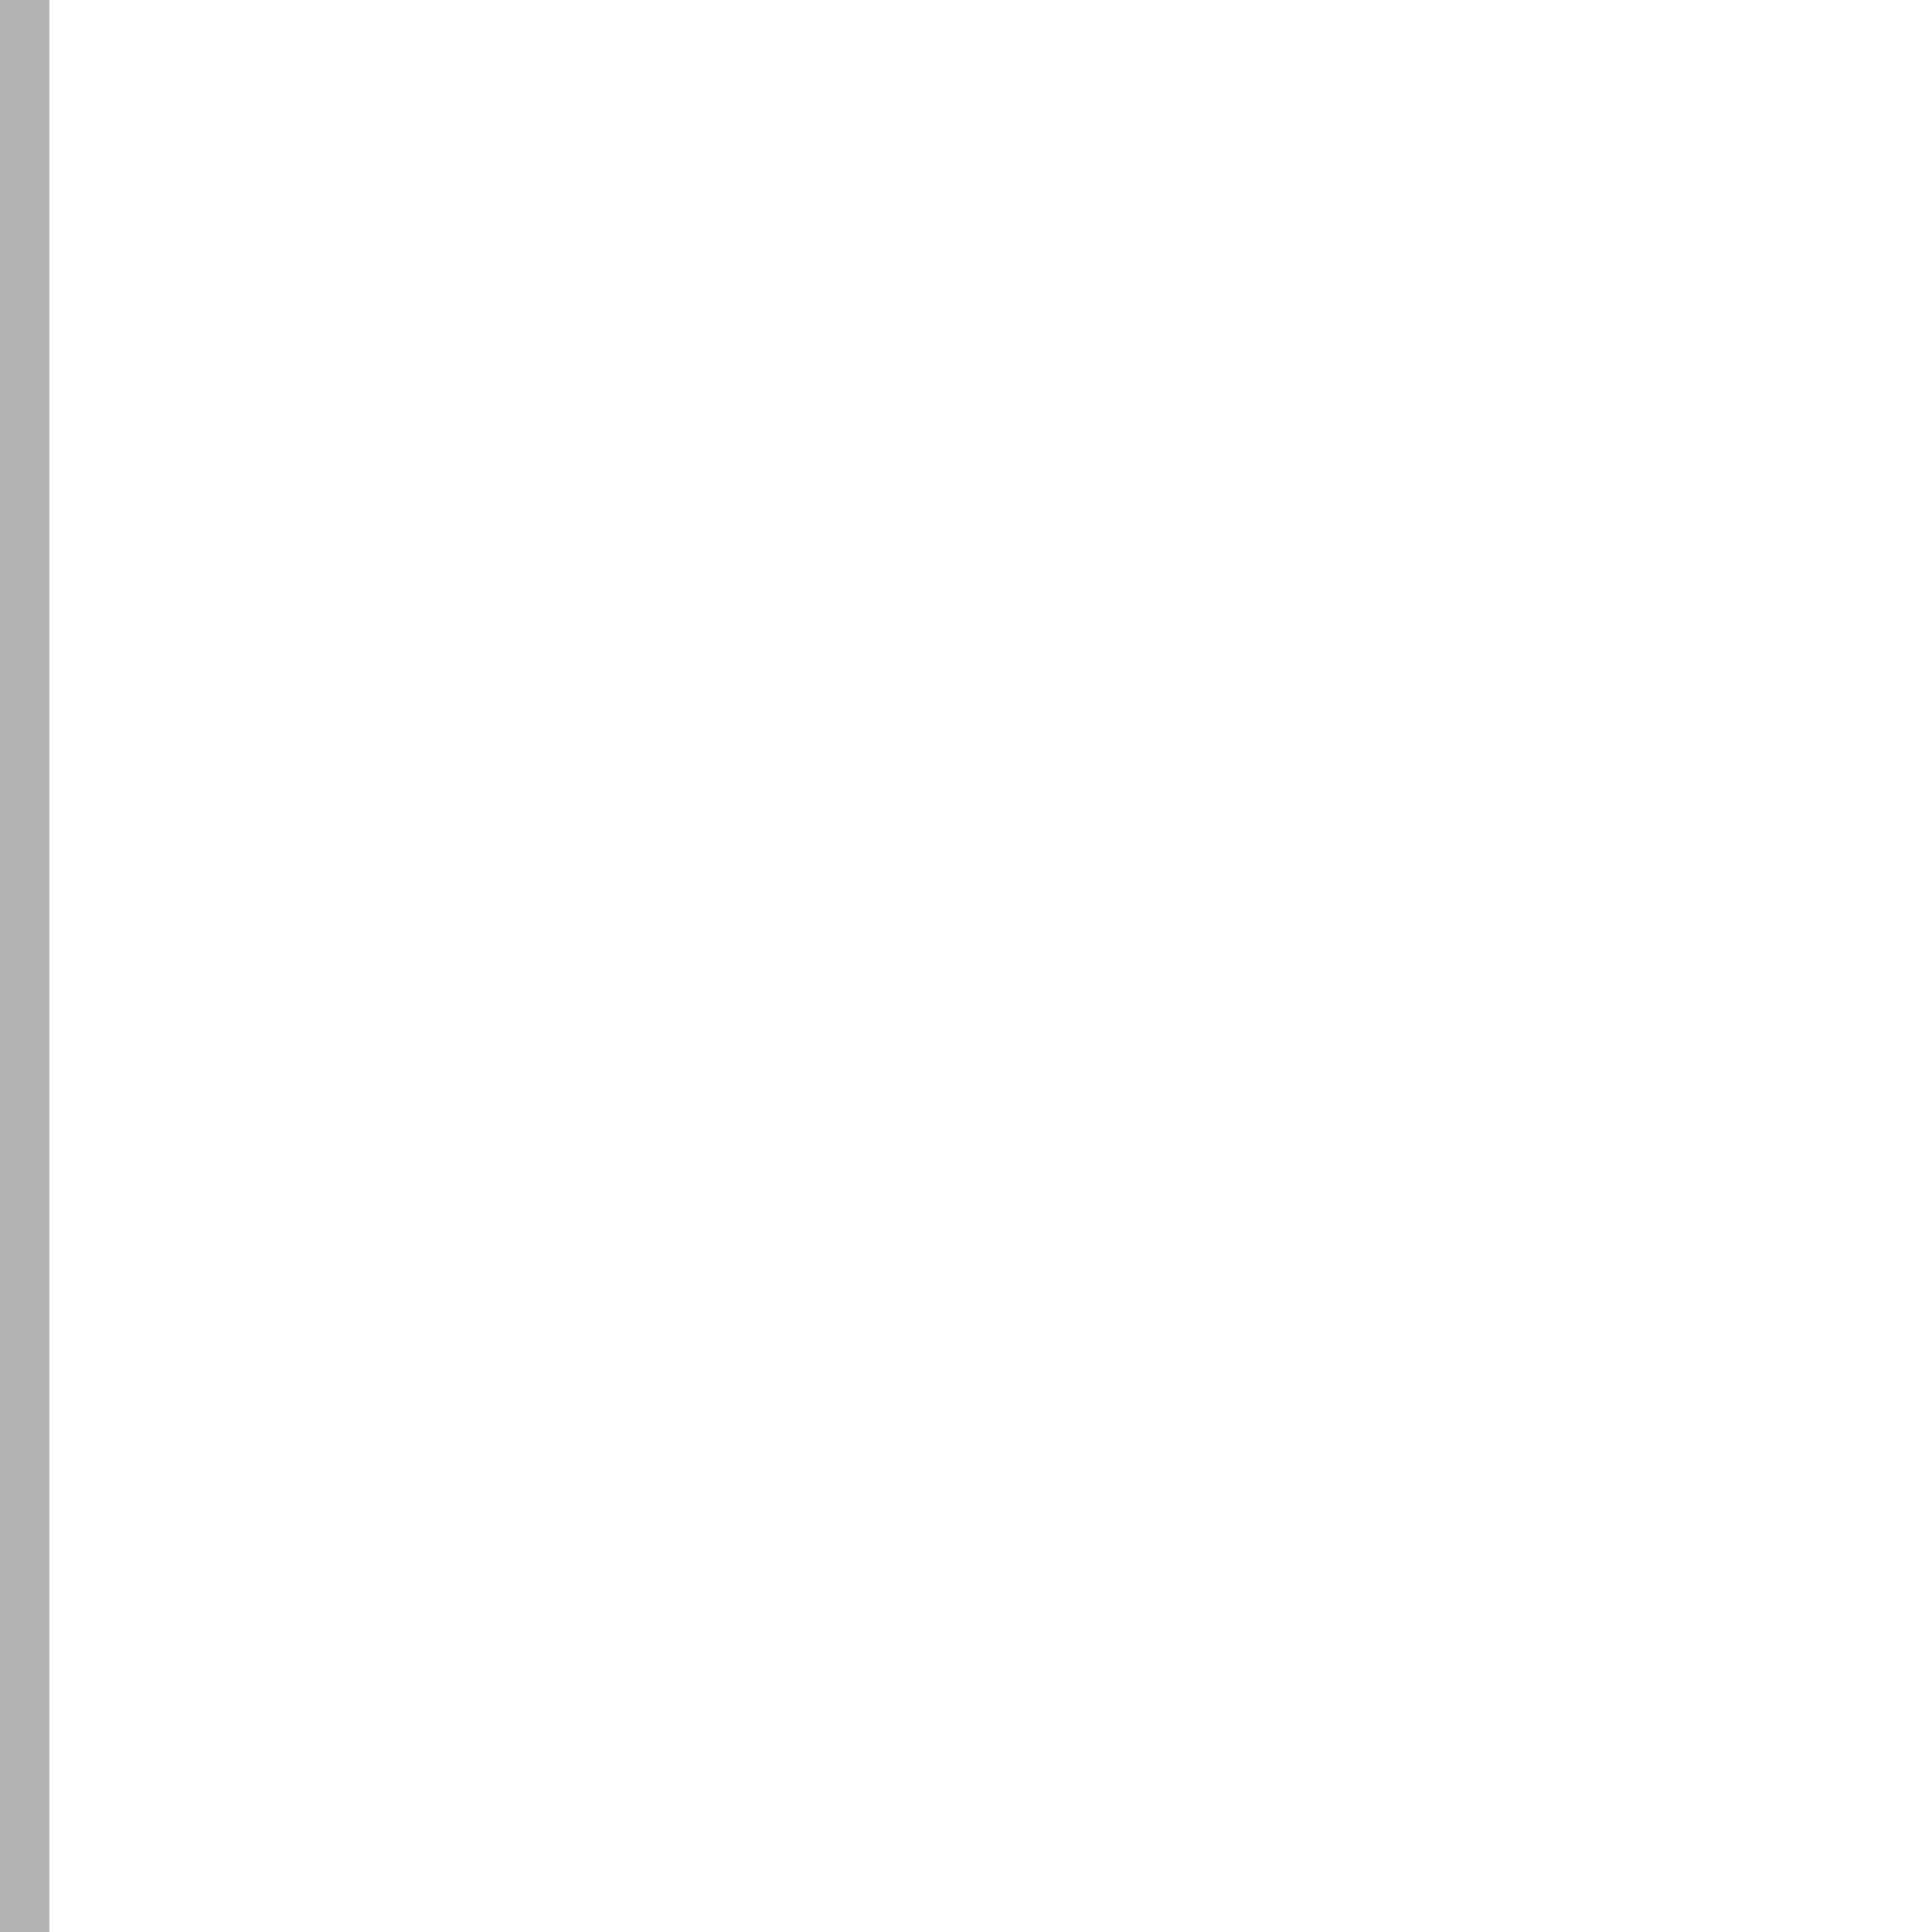
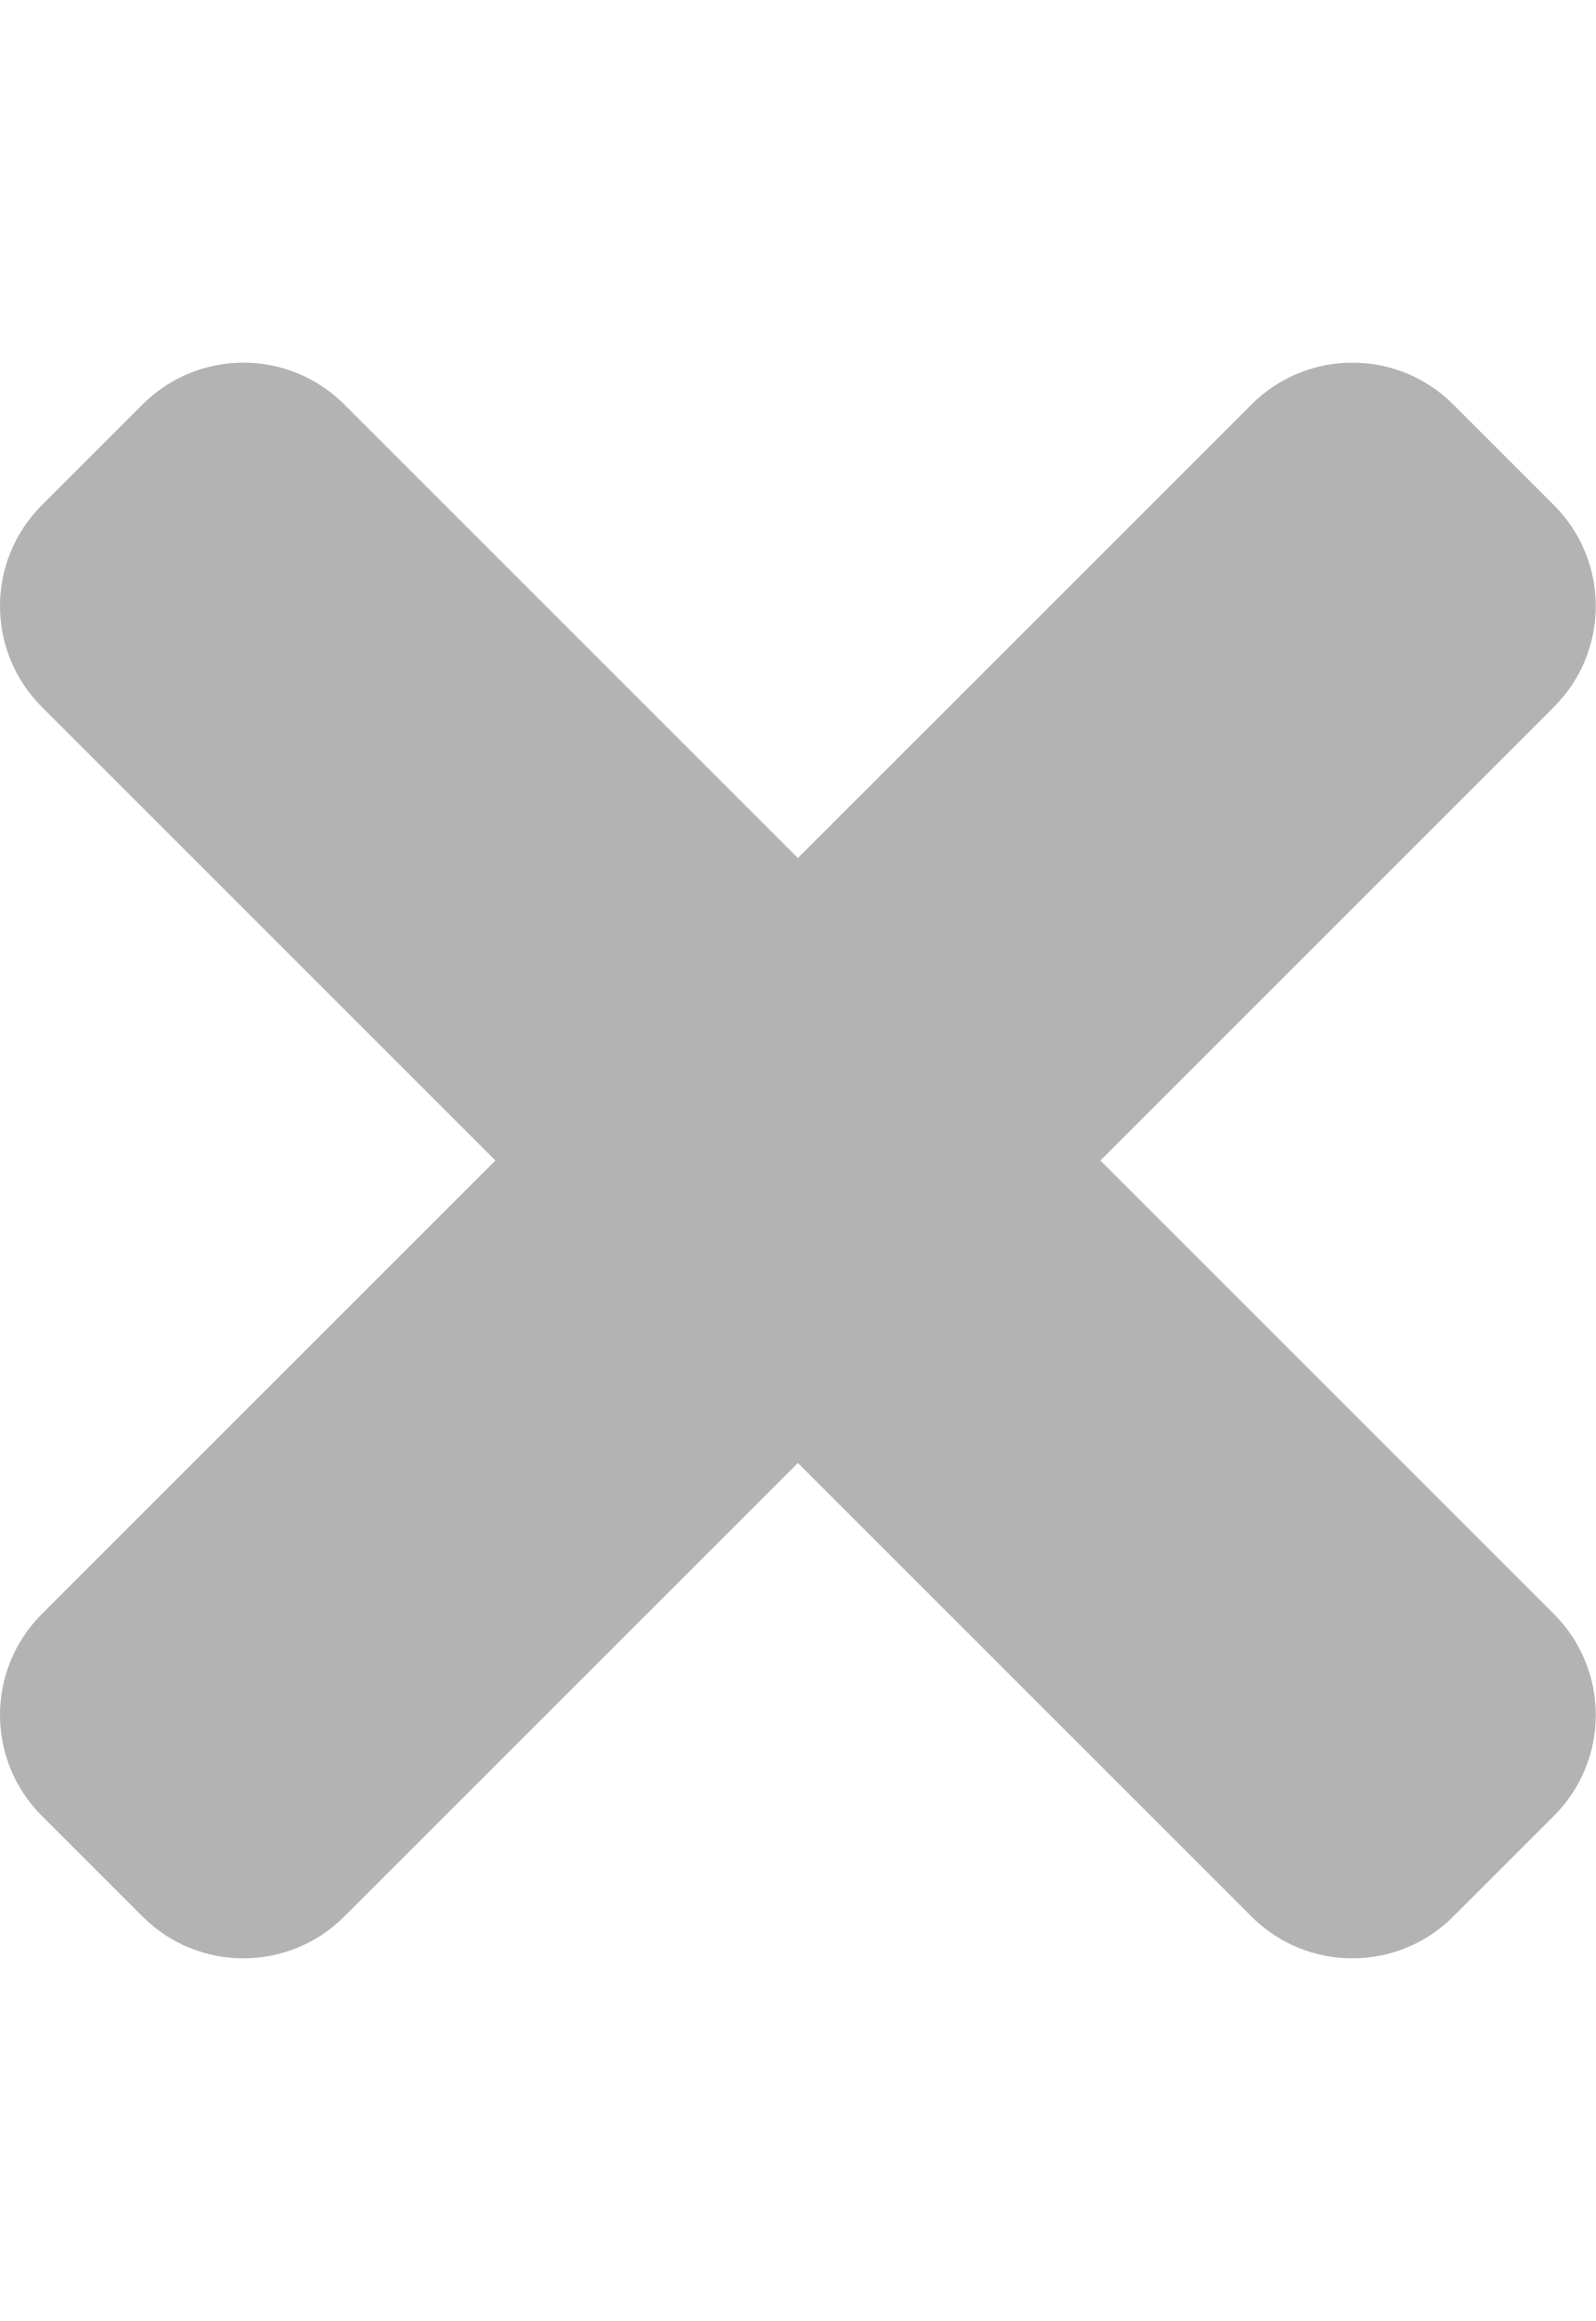
- <svg xmlns="http://www.w3.org/2000/svg" width="11px" height="11px" viewBox="0 0 11 11" version="1.1">
-   <defs />
-   <g id="Page-1" stroke="none" stroke-width="1" fill="none" fill-rule="evenodd" fill-opacity="0.3" font-family="FontAwesome" font-size="14" font-weight="normal">
-     <g id="Artboard" transform="translate(-170, -70)" fill="#000000">
-       <text id="times---FontAwesome">
-         <tspan x="170" y="80"></tspan>
-       </text>
-     </g>
-   </g>
+ <svg xmlns="http://www.w3.org/2000/svg" aria-hidden="true" data-prefix="fas" data-icon="times" class="svg-inline--fa fa-times fa-w-11" role="img" viewBox="0 0 352 512">
+   <path fill-opacity="0.3" fill="currentColor" d="M242.72 256l100.07-100.07c12.28-12.28 12.28-32.19 0-44.48l-22.24-22.24c-12.28-12.28-32.19-12.28-44.48 0L176 189.28 75.93 89.21c-12.28-12.28-32.19-12.28-44.48 0L9.21 111.45c-12.28 12.28-12.28 32.19 0 44.48L109.28 256 9.21 356.07c-12.28 12.28-12.28 32.19 0 44.48l22.24 22.24c12.28 12.28 32.2 12.28 44.48 0L176 322.72l100.07 100.07c12.28 12.28 32.2 12.28 44.48 0l22.24-22.24c12.28-12.28 12.28-32.19 0-44.48L242.72 256z" />
</svg>
